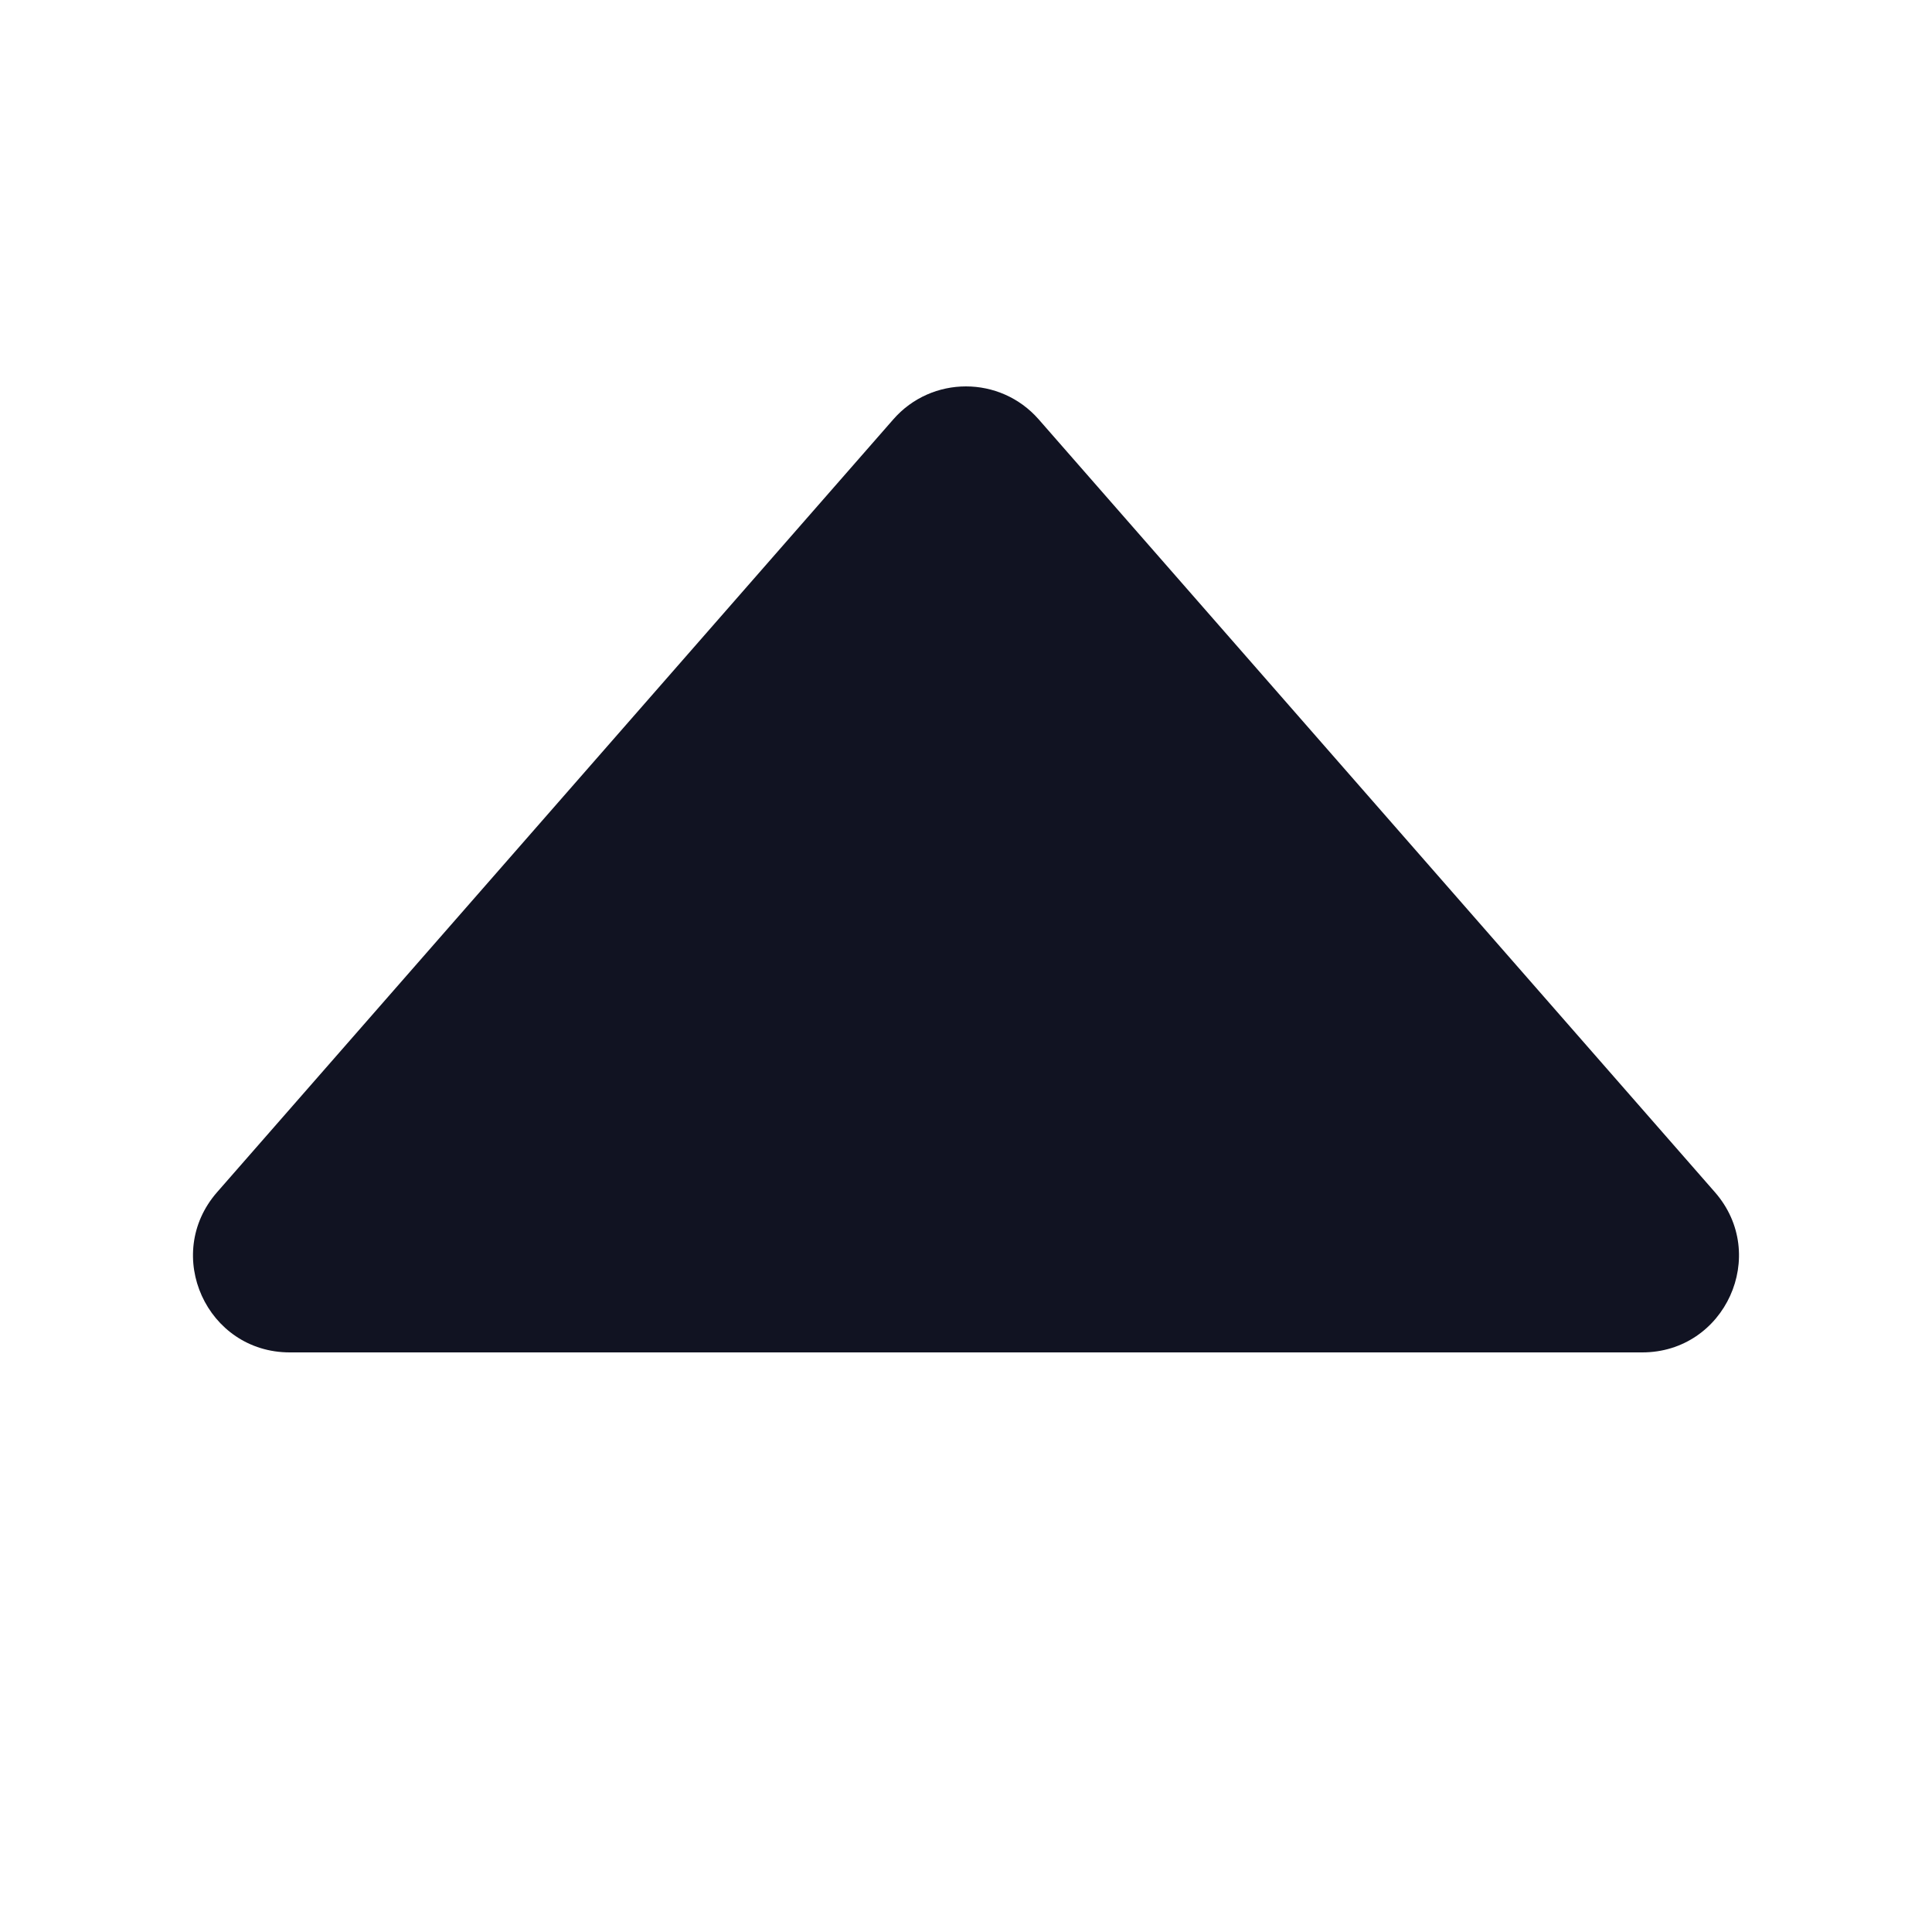
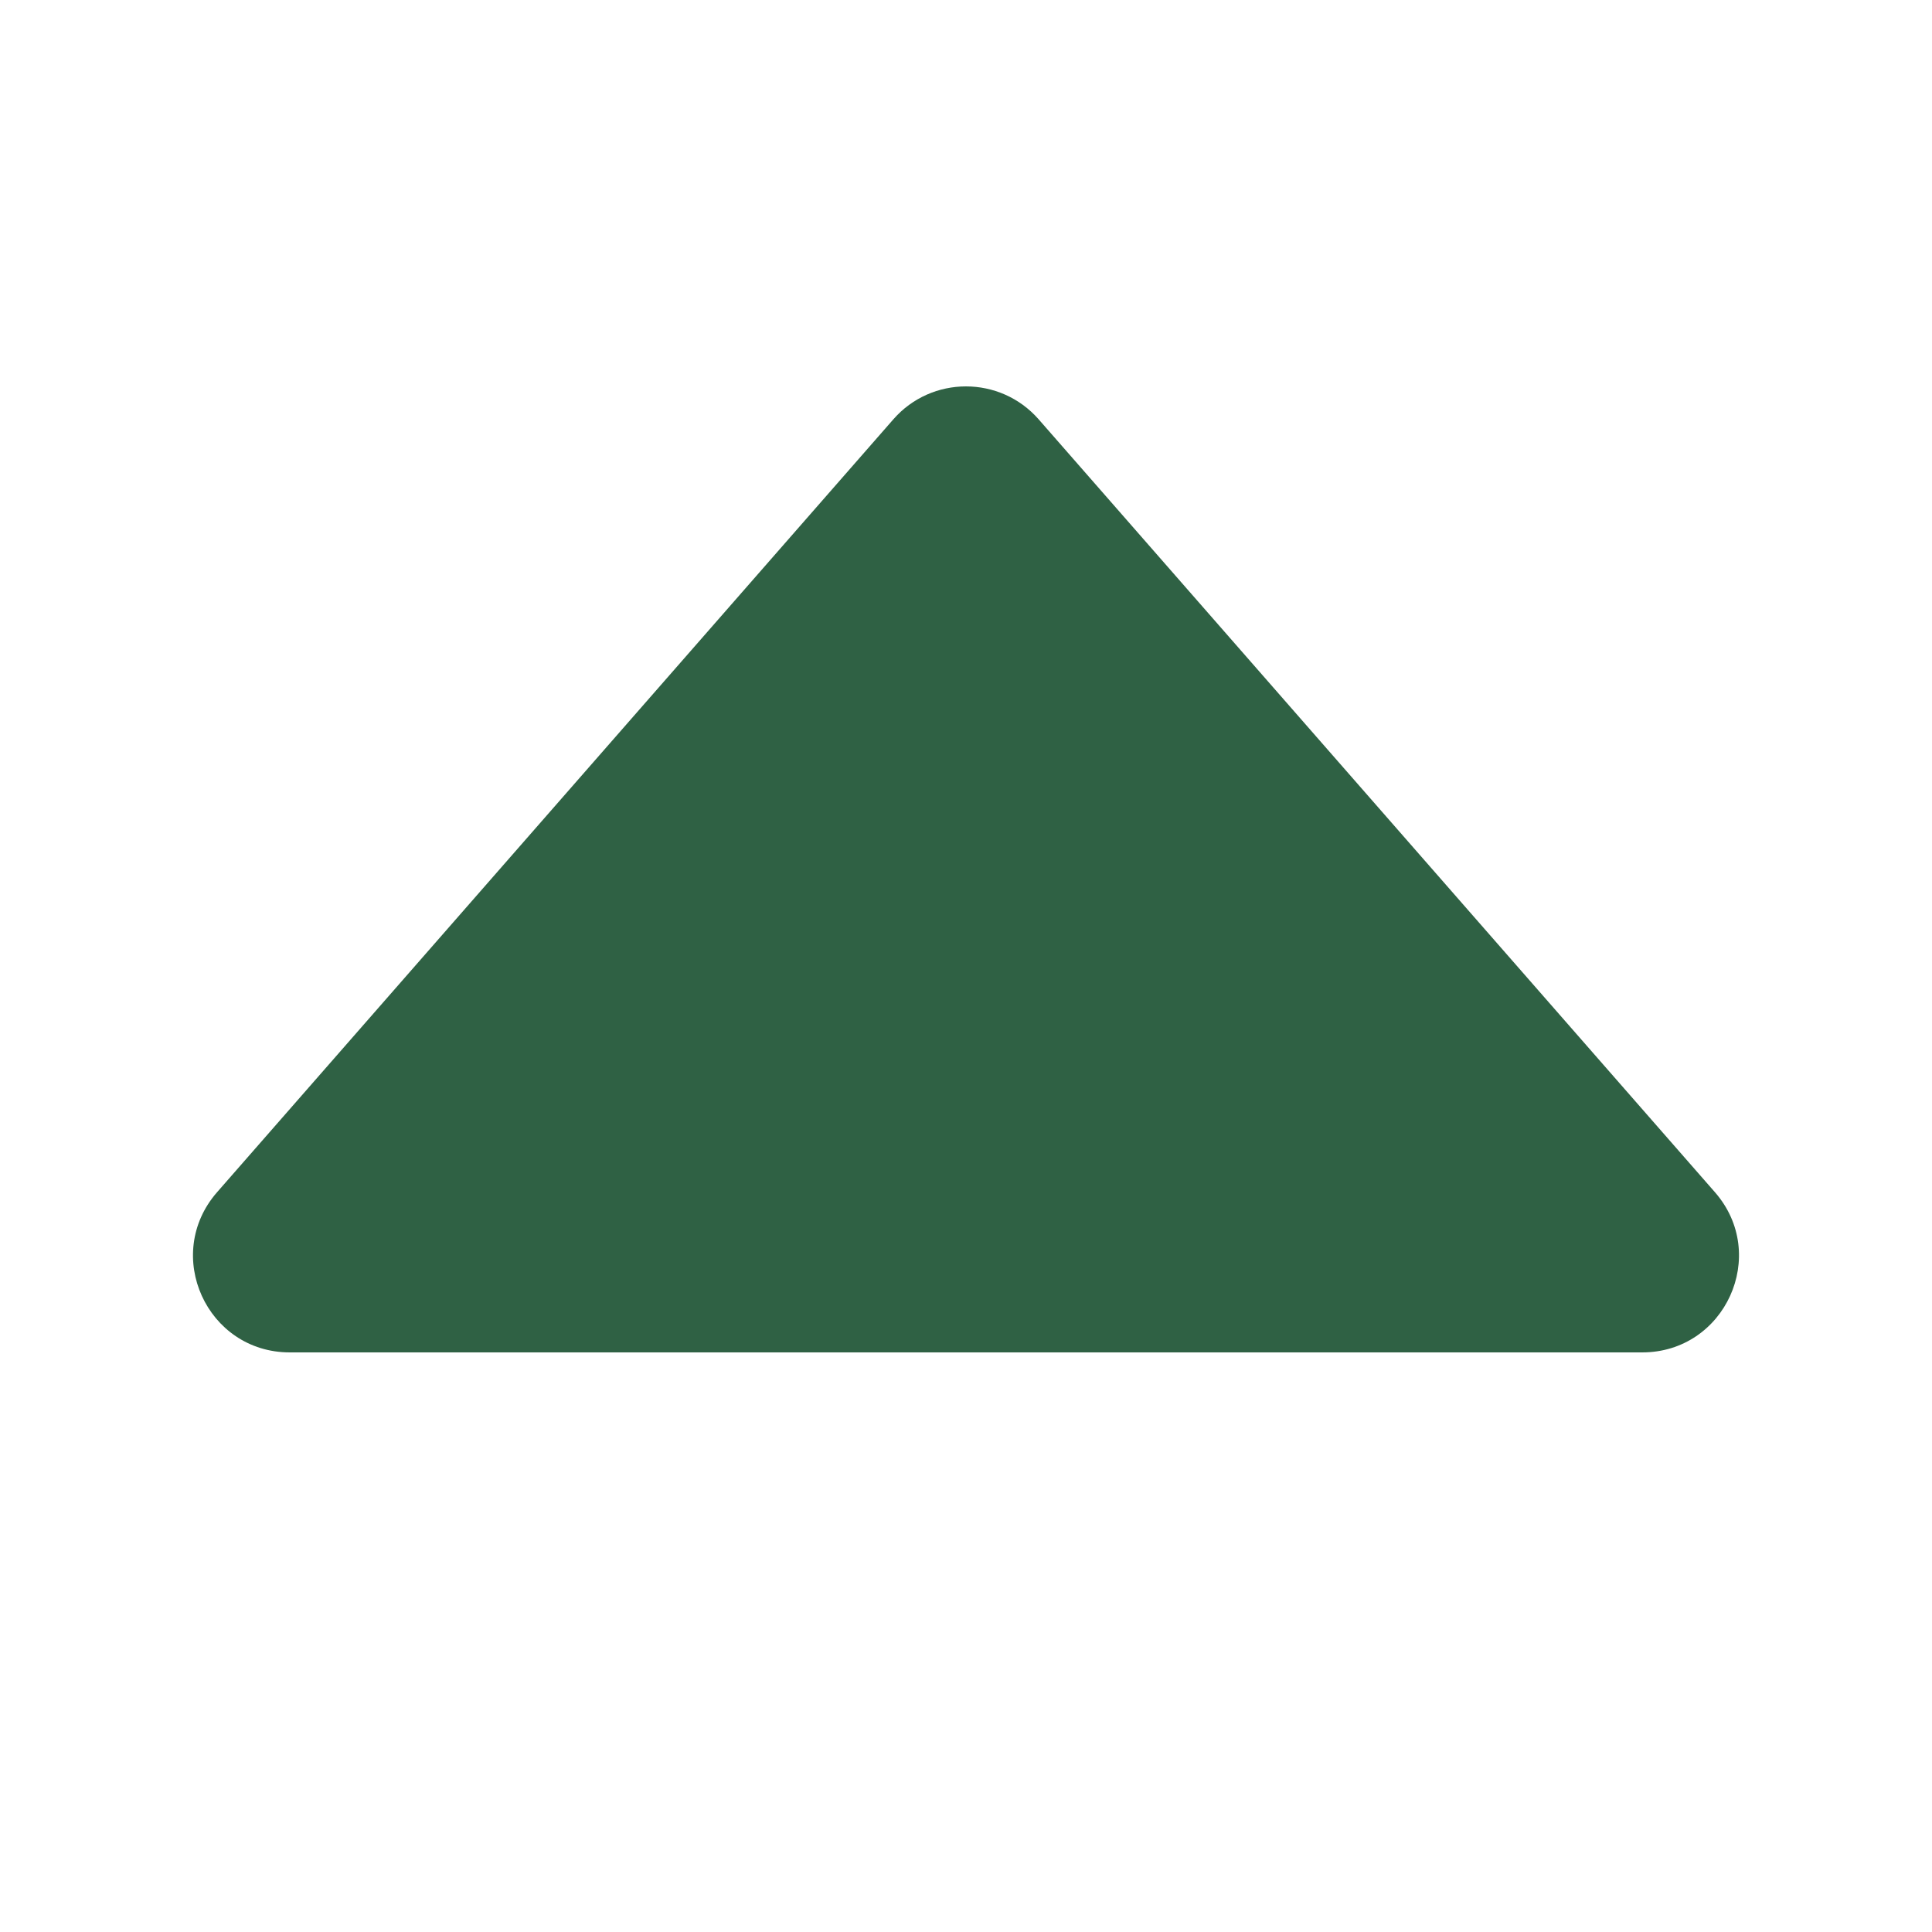
<svg xmlns="http://www.w3.org/2000/svg" width="16" height="16" viewBox="0 0 16 16" fill="none">
-   <path d="M8.602 3.473L14.202 9.873C14.655 10.391 14.287 11.2 13.6 11.2L2.4 11.2C1.712 11.2 1.345 10.391 1.798 9.873L7.398 3.473C7.716 3.109 8.283 3.109 8.602 3.473Z" fill="#111322" />
+   <path d="M8.602 3.473L14.202 9.873C14.655 10.391 14.287 11.2 13.6 11.2L2.4 11.2C1.712 11.2 1.345 10.391 1.798 9.873L7.398 3.473C7.716 3.109 8.283 3.109 8.602 3.473Z" fill="#2f6144" />
</svg>
